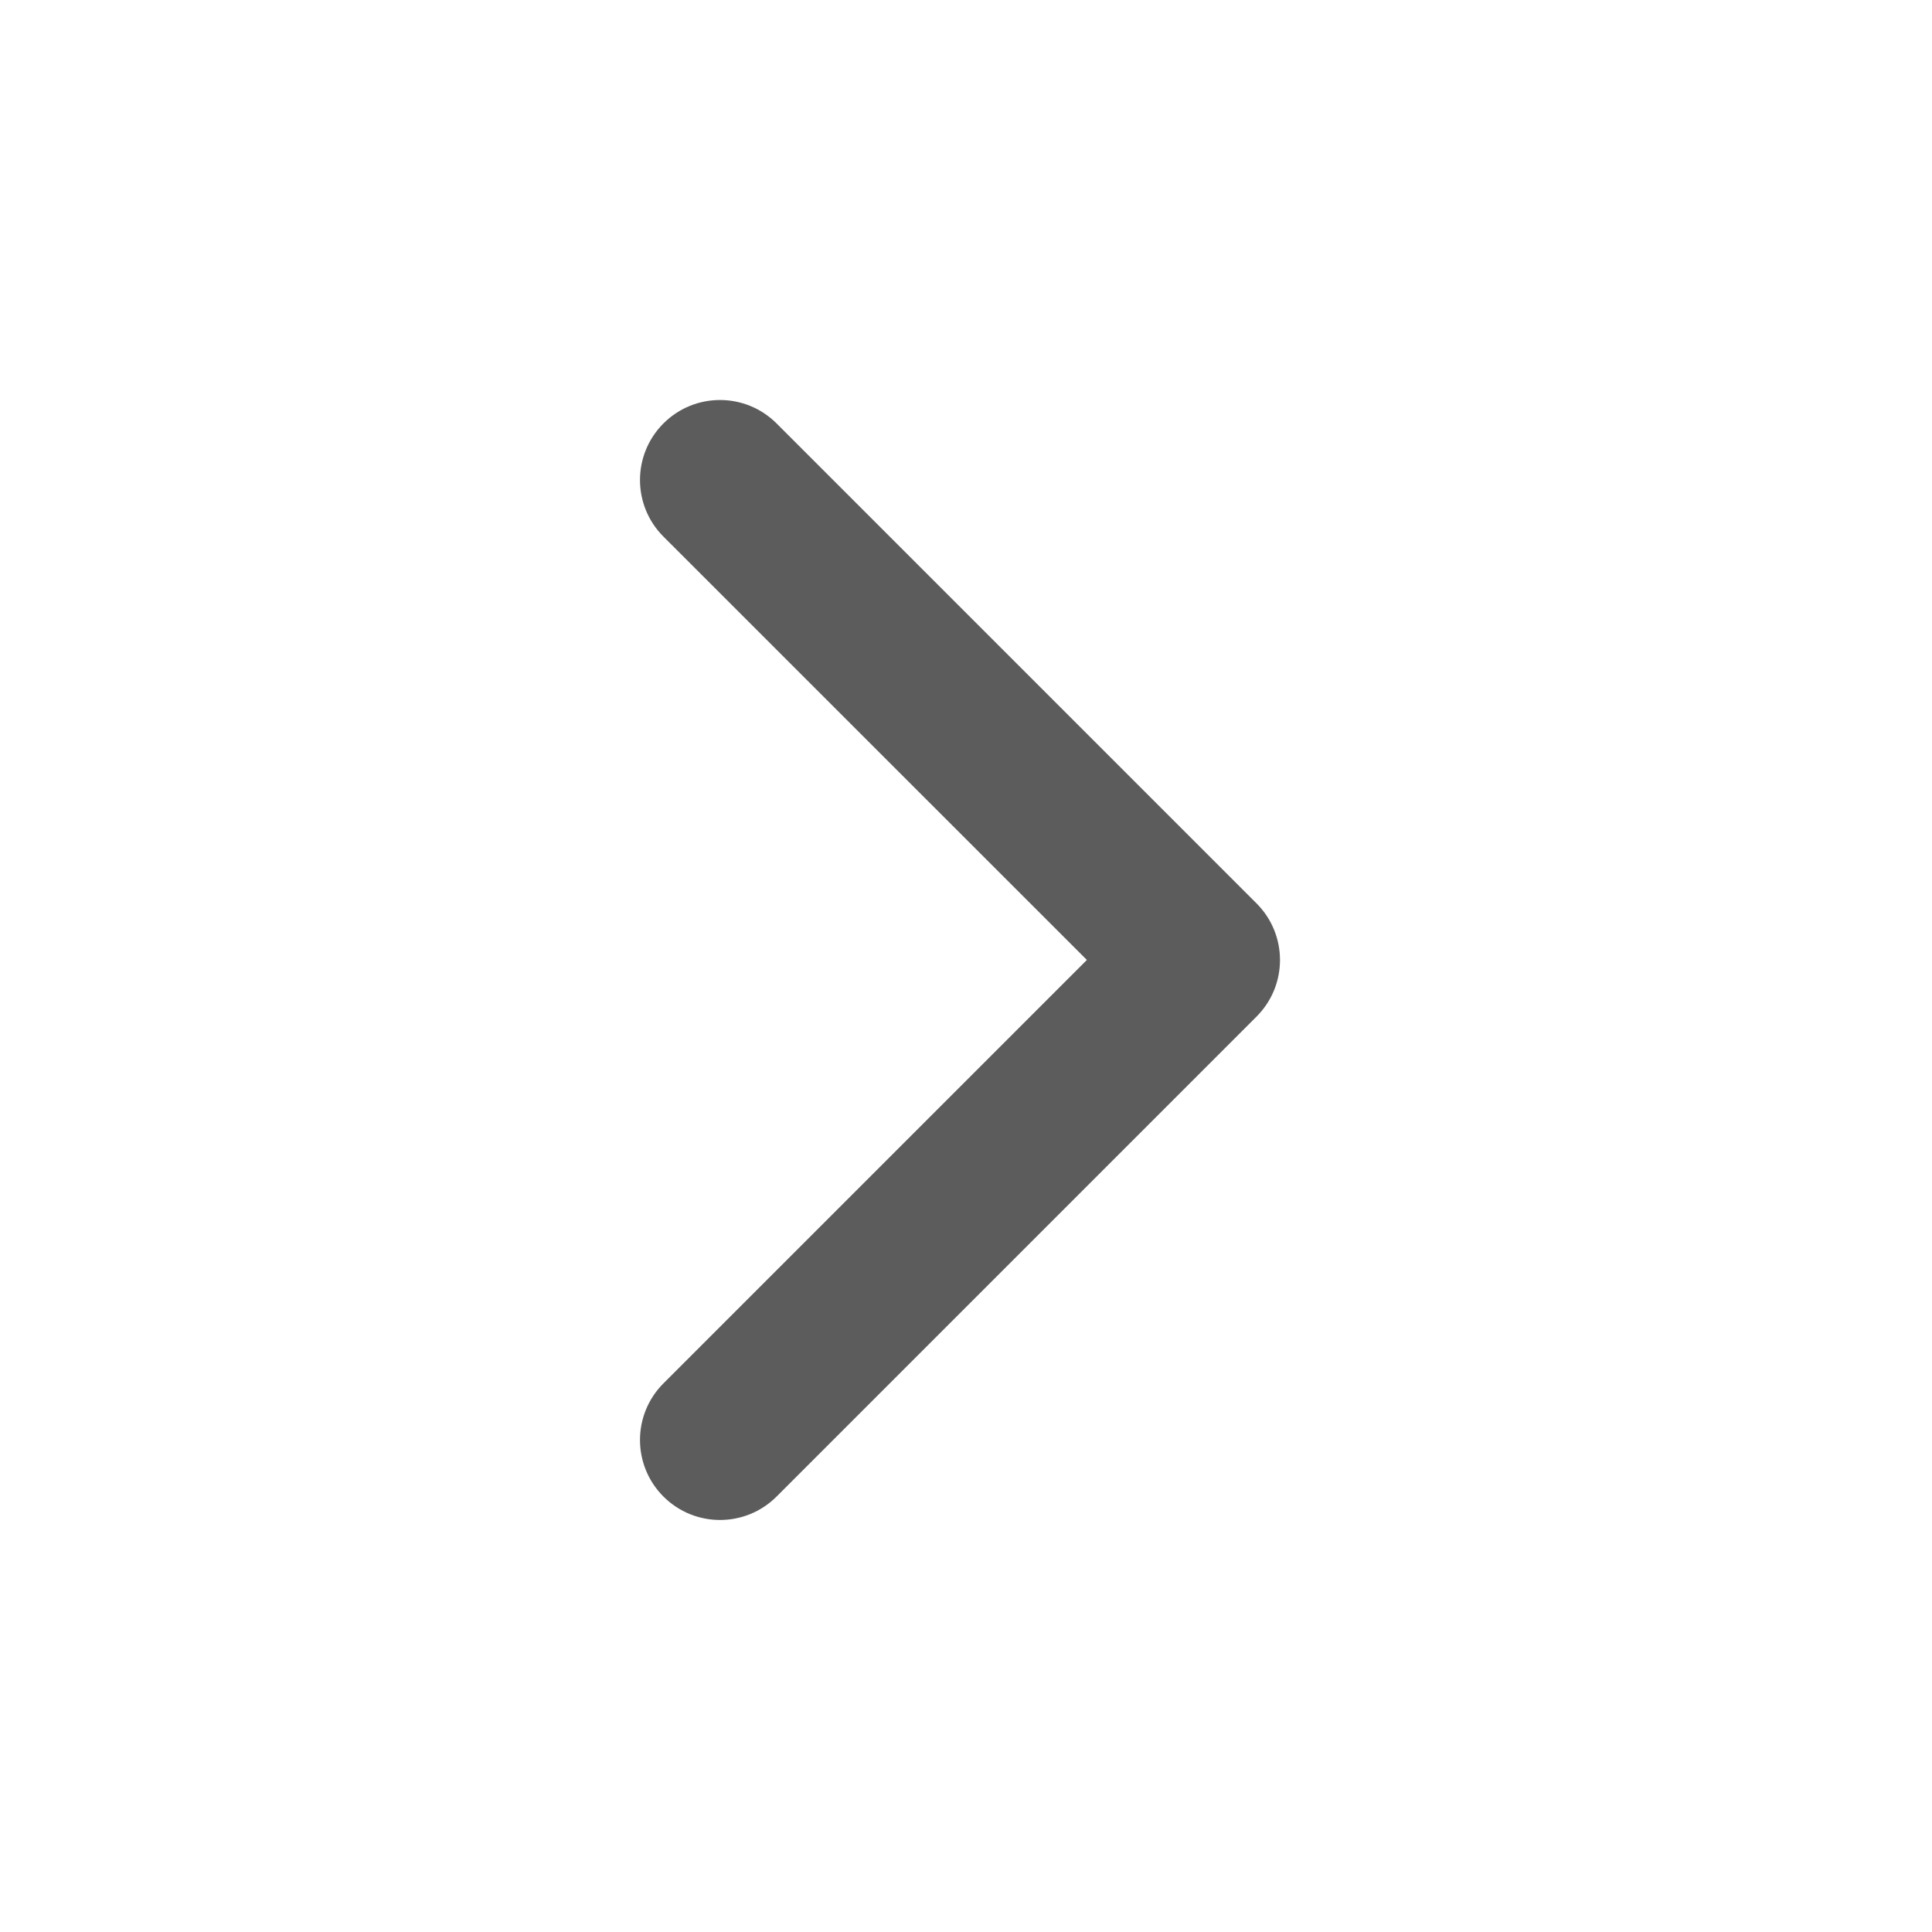
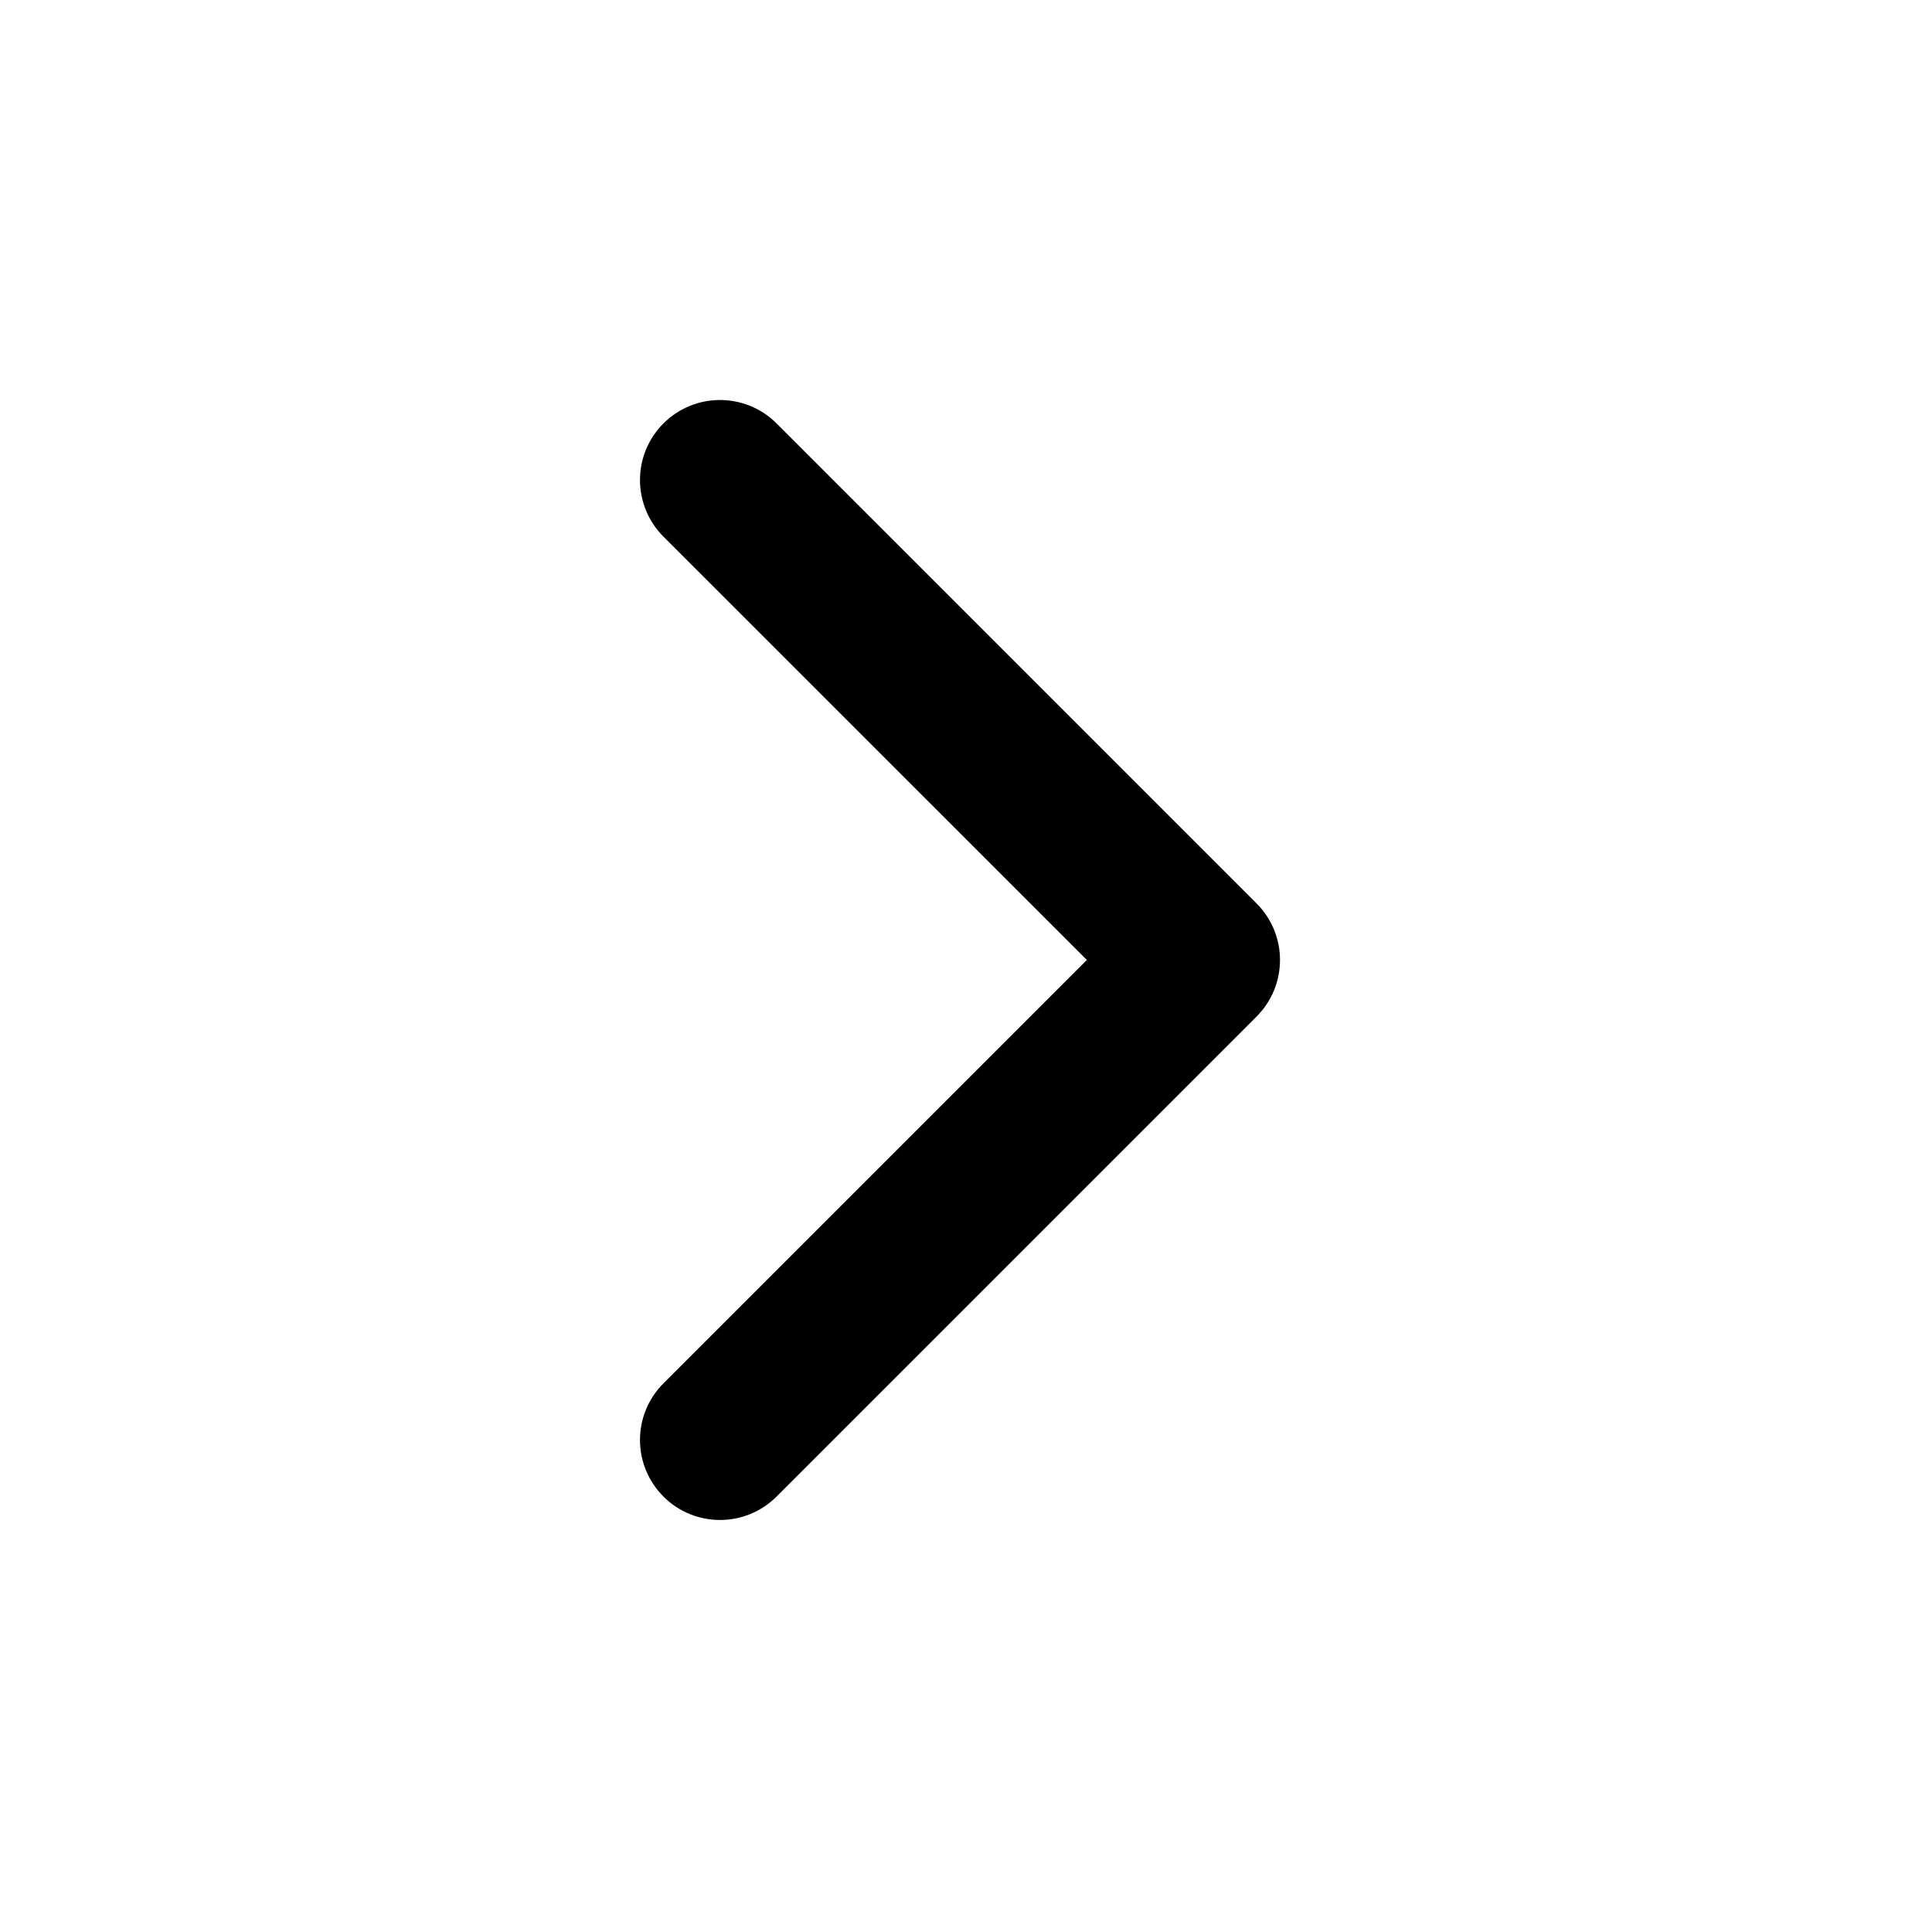
<svg xmlns="http://www.w3.org/2000/svg" width="23" height="23" viewBox="0 0 23 23" fill="none">
-   <path d="M7.898 16.469C7.526 16.841 7.526 17.444 7.898 17.816C8.27 18.188 8.873 18.188 9.245 17.816L14.959 12.102C15.331 11.73 15.331 11.127 14.959 10.755L9.245 5.041C8.873 4.669 8.27 4.669 7.898 5.041C7.526 5.413 7.526 6.016 7.898 6.388L12.939 11.428L7.898 16.469Z" fill="#5C5C5C" />
+   <path d="M7.898 16.469C7.526 16.841 7.526 17.444 7.898 17.816C8.27 18.188 8.873 18.188 9.245 17.816L14.959 12.102C15.331 11.73 15.331 11.127 14.959 10.755L9.245 5.041C8.873 4.669 8.27 4.669 7.898 5.041C7.526 5.413 7.526 6.016 7.898 6.388L12.939 11.428L7.898 16.469Z" fill="currentColor" />
</svg>
